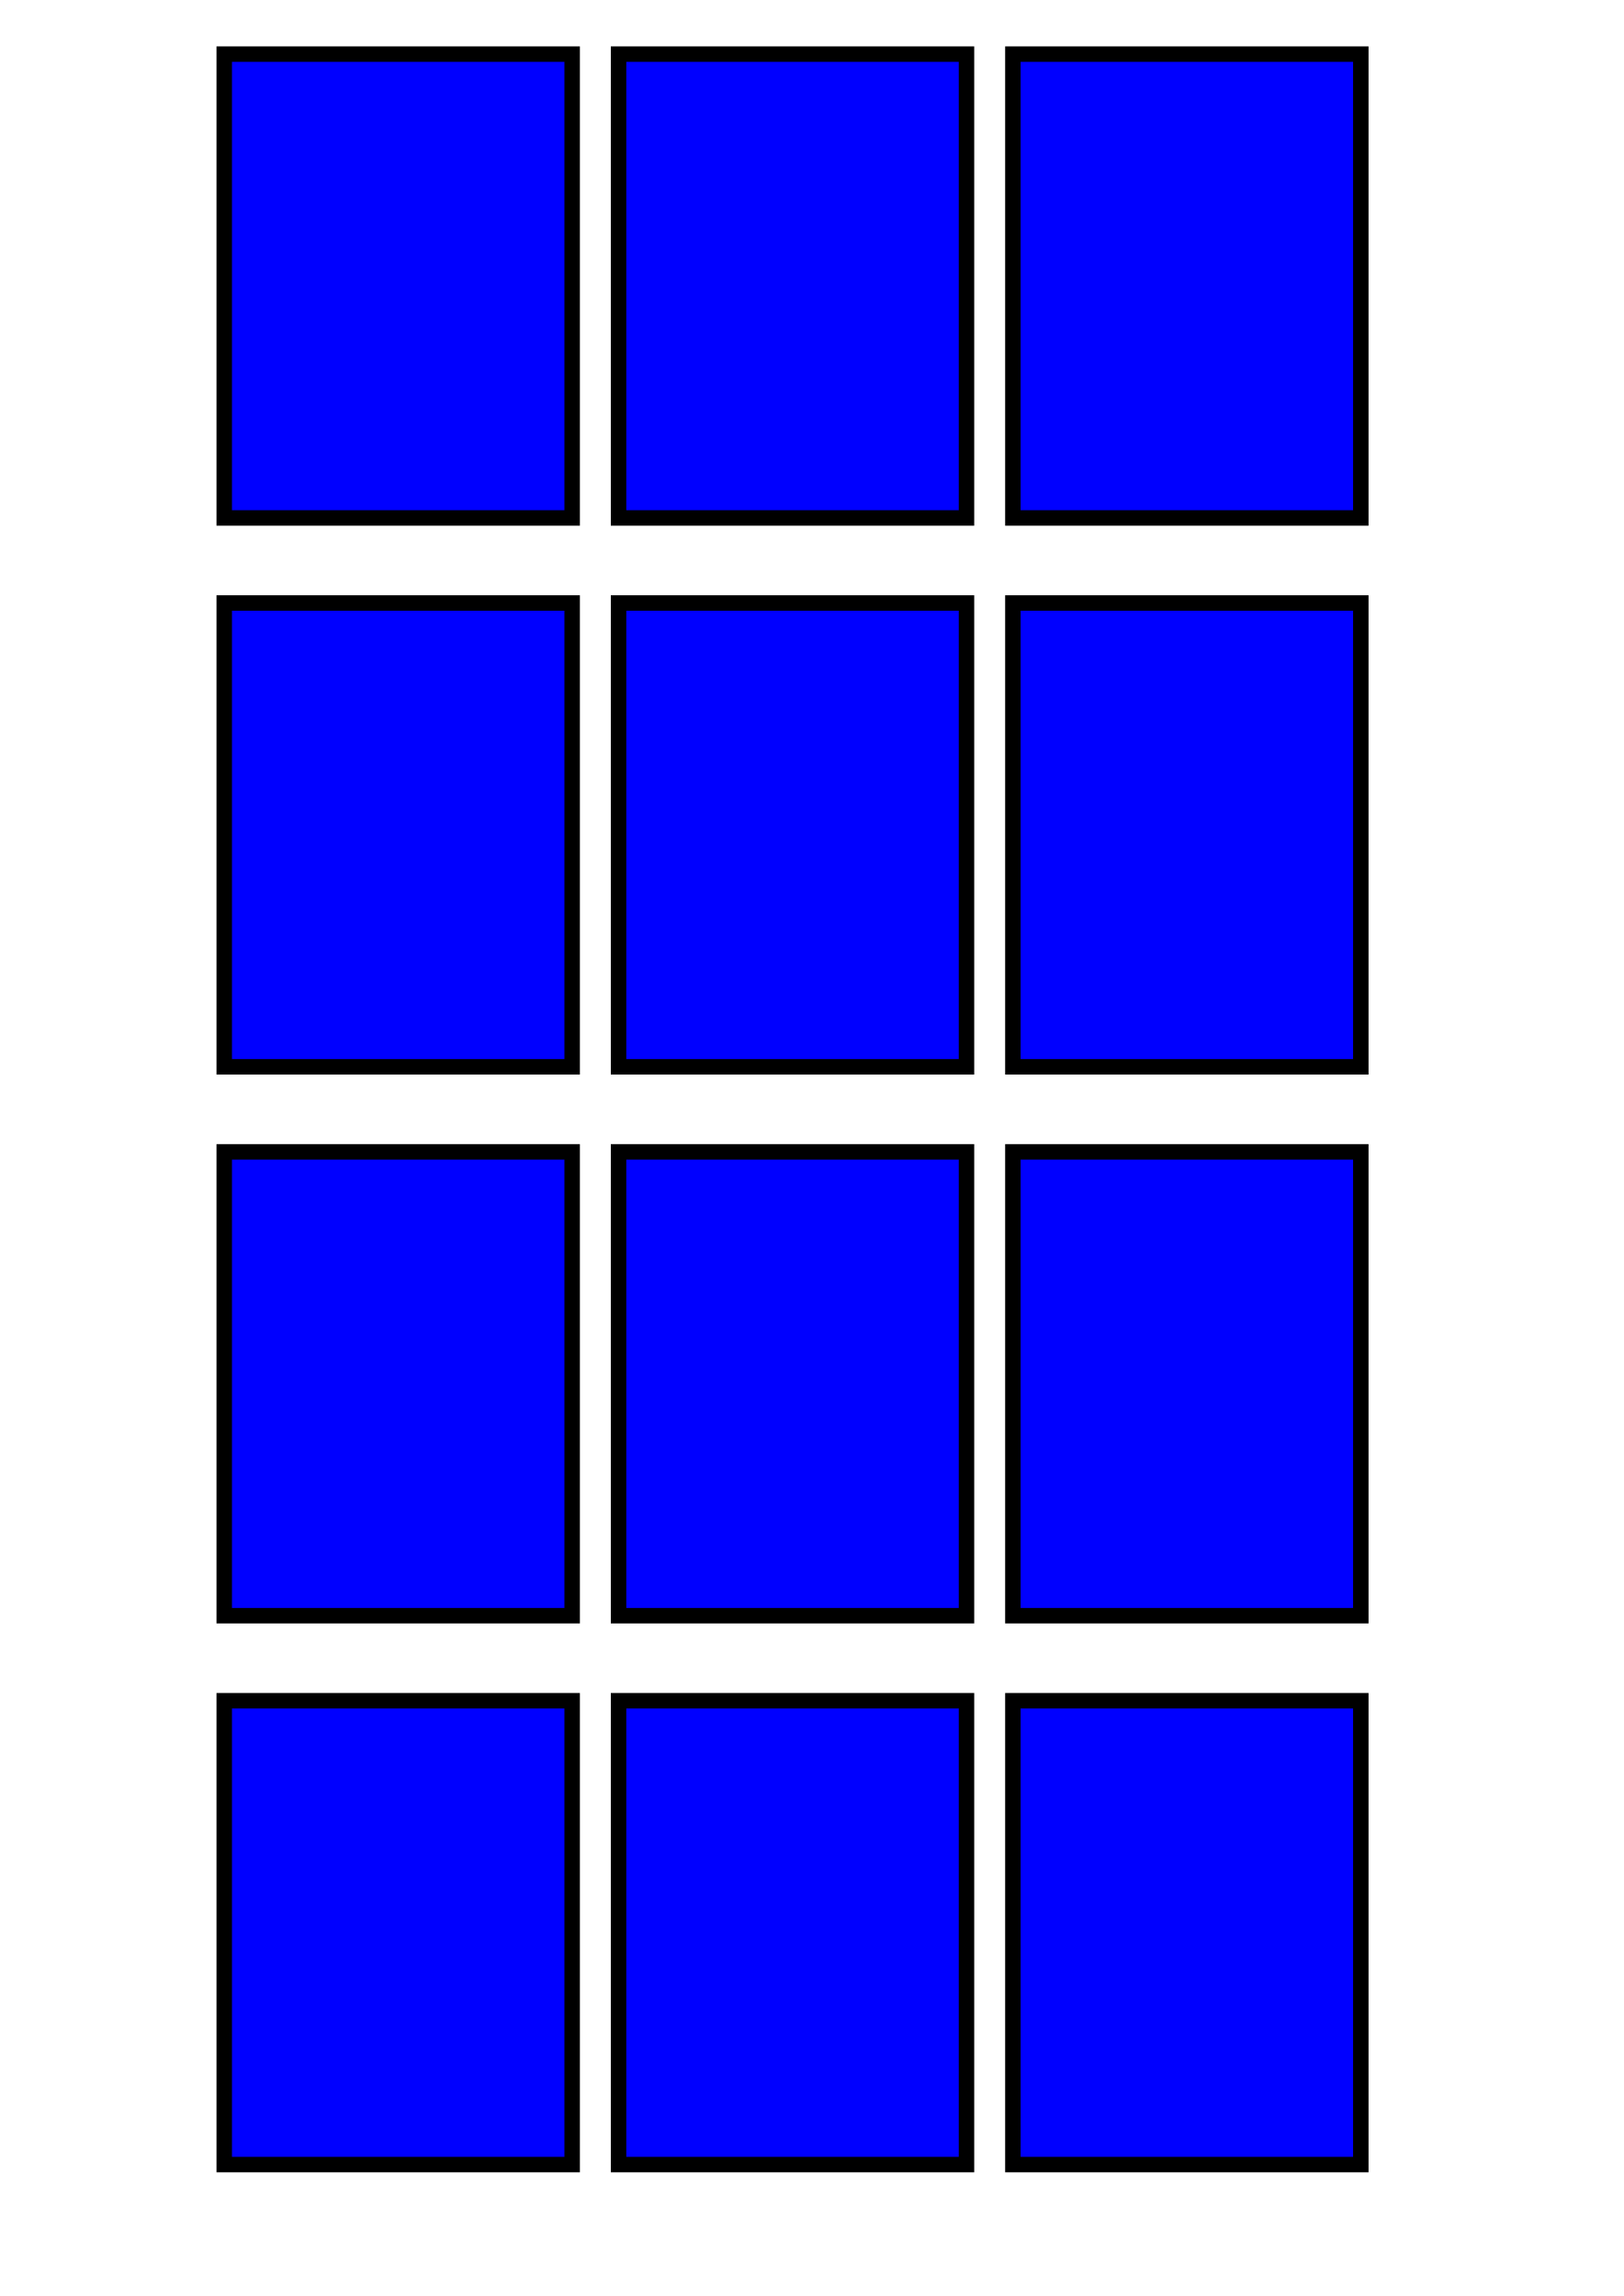
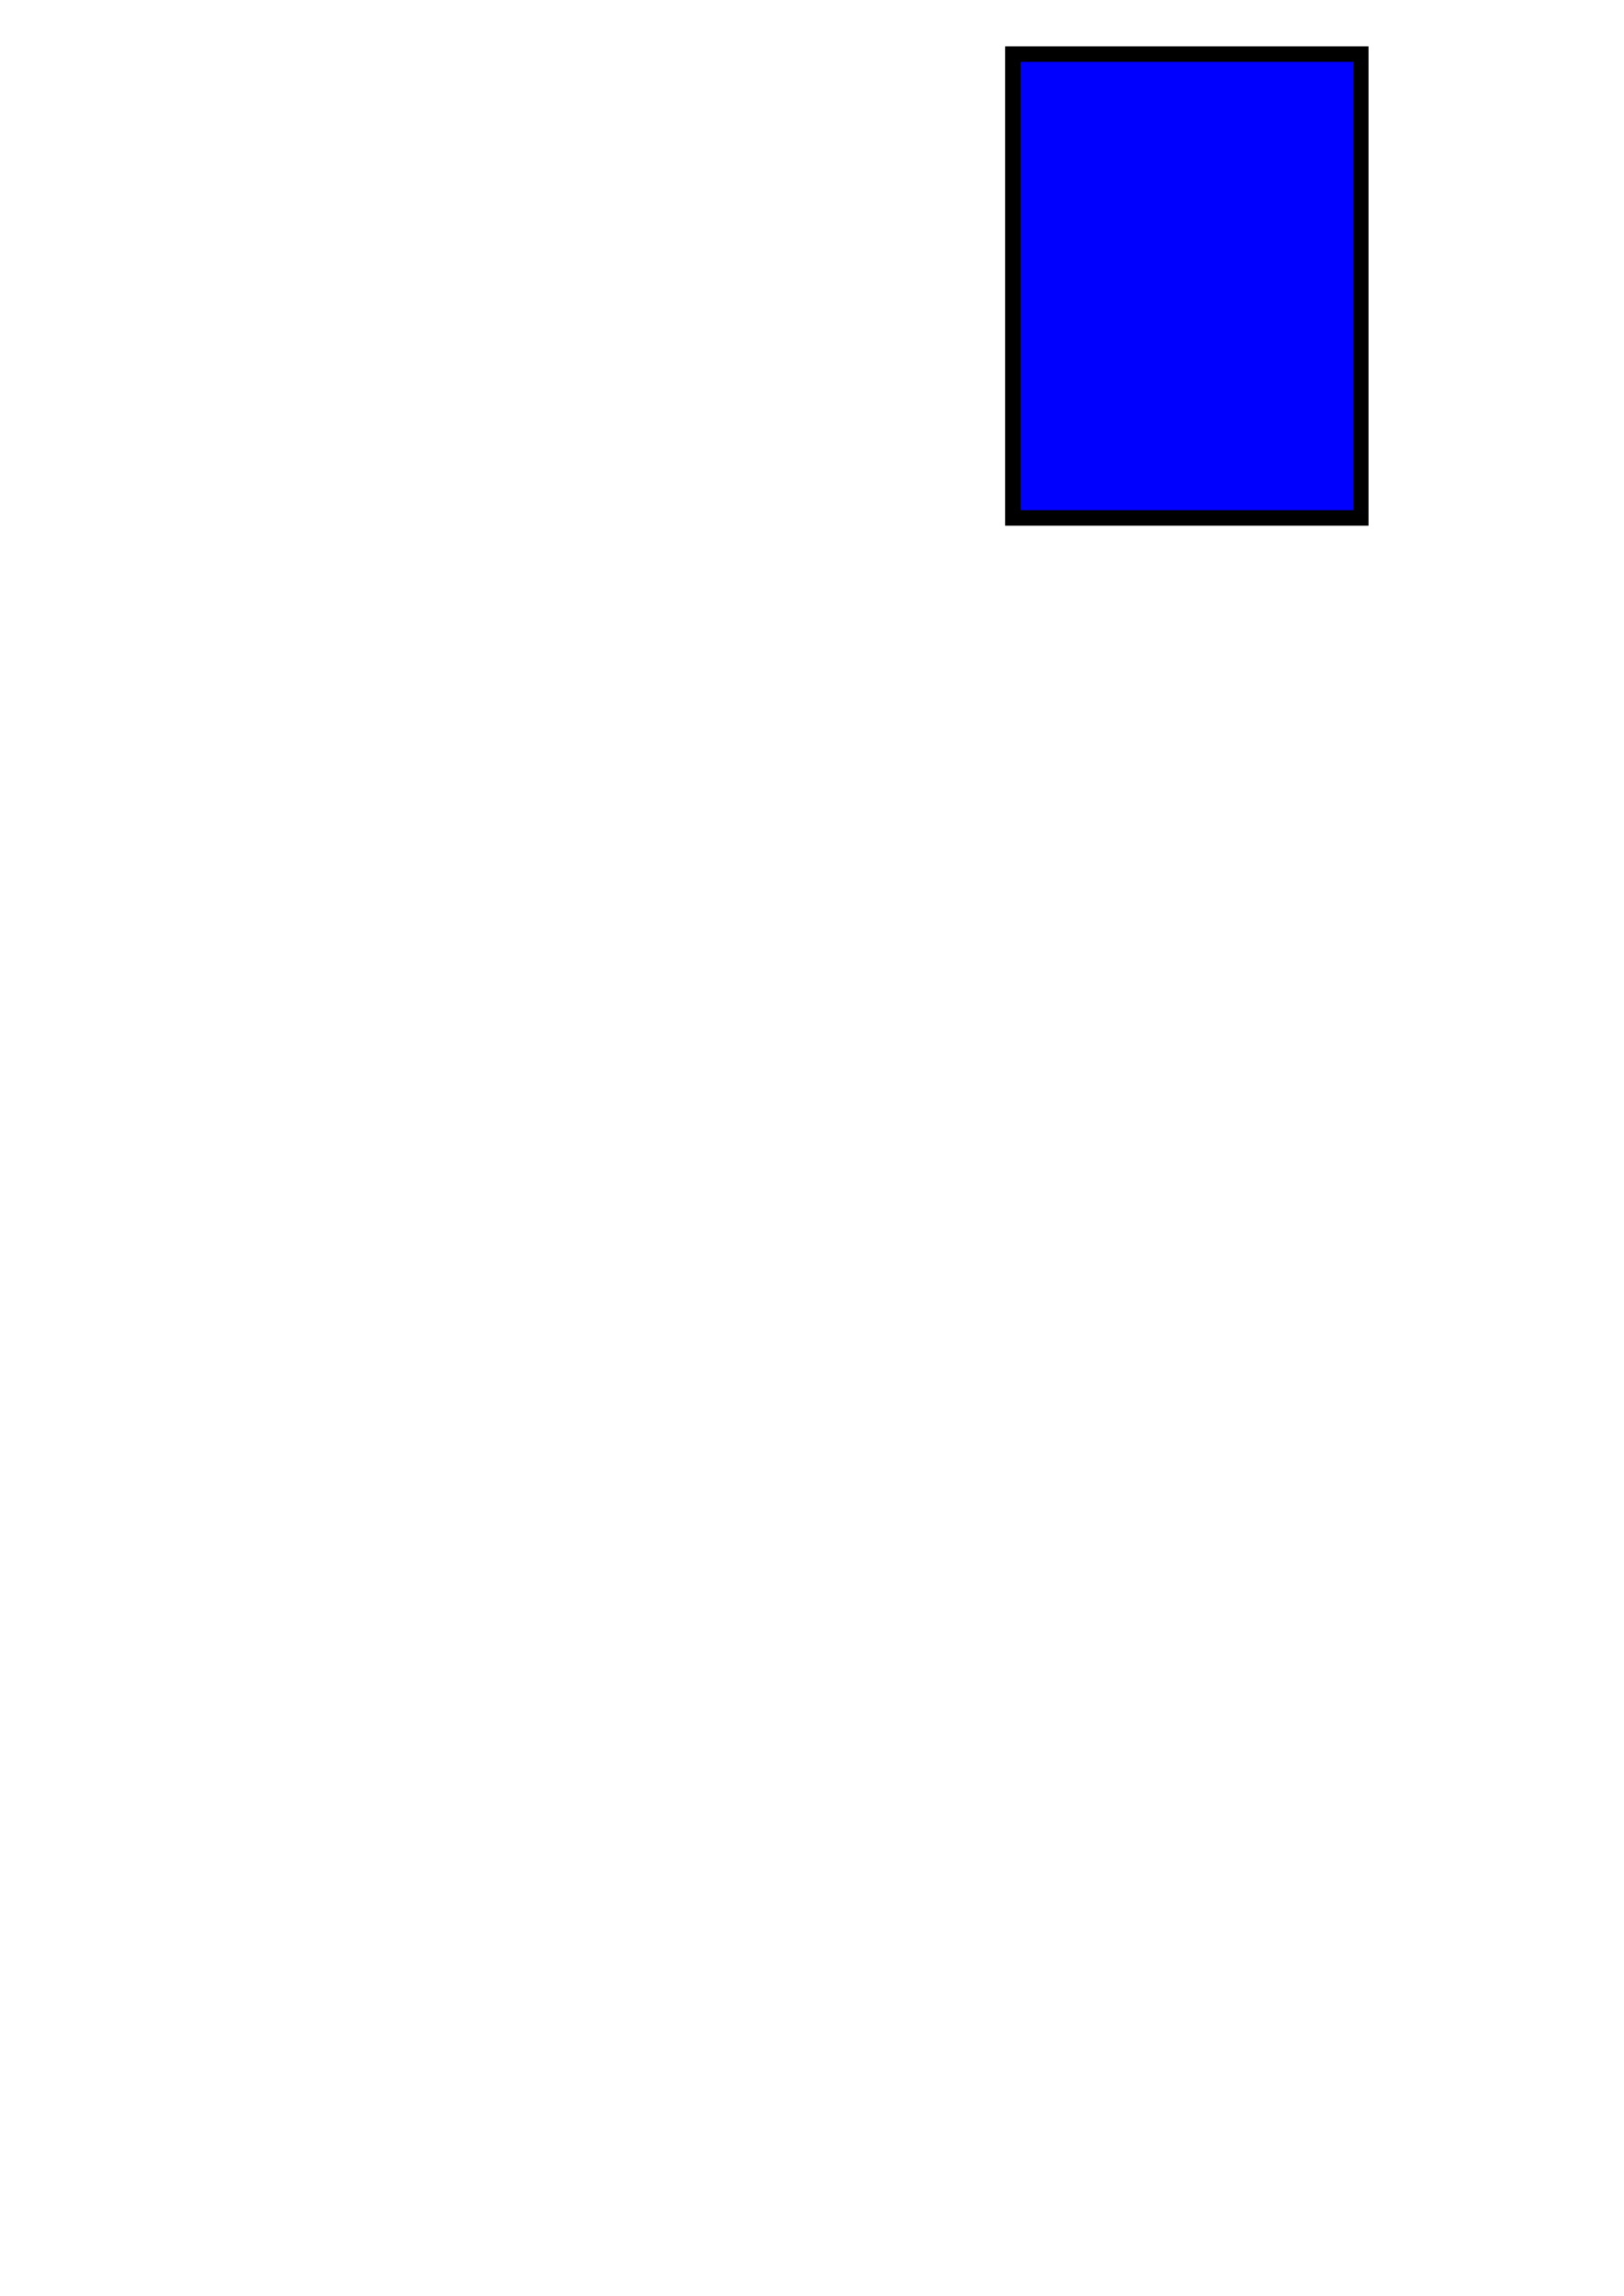
<svg xmlns="http://www.w3.org/2000/svg" version="1.1" width="210mm" height="297mm" viewBox="0 0 210 297">
  <g transform="translate(131 7)">
    <rect x="0" y="0" width="45" height="60" fill="blue" stroke="black" stroke-width="2" />
  </g>
-   <g transform="translate(80 7)">
-     <rect x="0" y="0" width="45" height="60" fill="blue" stroke="black" stroke-width="2" />
-   </g>
-   <g transform="translate(29 7)">
-     <rect x="0" y="0" width="45" height="60" fill="blue" stroke="black" stroke-width="2" />
-   </g>
-   <g transform="translate(131 78)">
-     <rect x="0" y="0" width="45" height="60" fill="blue" stroke="black" stroke-width="2" />
-   </g>
-   <g transform="translate(80 78)">
-     <rect x="0" y="0" width="45" height="60" fill="blue" stroke="black" stroke-width="2" />
-   </g>
-   <g transform="translate(29 78)">
-     <rect x="0" y="0" width="45" height="60" fill="blue" stroke="black" stroke-width="2" />
-   </g>
-   <g transform="translate(131 149)">
-     <rect x="0" y="0" width="45" height="60" fill="blue" stroke="black" stroke-width="2" />
-   </g>
-   <g transform="translate(80 149)">
-     <rect x="0" y="0" width="45" height="60" fill="blue" stroke="black" stroke-width="2" />
-   </g>
-   <g transform="translate(29 149)">
-     <rect x="0" y="0" width="45" height="60" fill="blue" stroke="black" stroke-width="2" />
-   </g>
-   <g transform="translate(131 220)">
-     <rect x="0" y="0" width="45" height="60" fill="blue" stroke="black" stroke-width="2" />
-   </g>
-   <g transform="translate(80 220)">
-     <rect x="0" y="0" width="45" height="60" fill="blue" stroke="black" stroke-width="2" />
-   </g>
-   <g transform="translate(29 220)">
-     <rect x="0" y="0" width="45" height="60" fill="blue" stroke="black" stroke-width="2" />
-   </g>
</svg>
